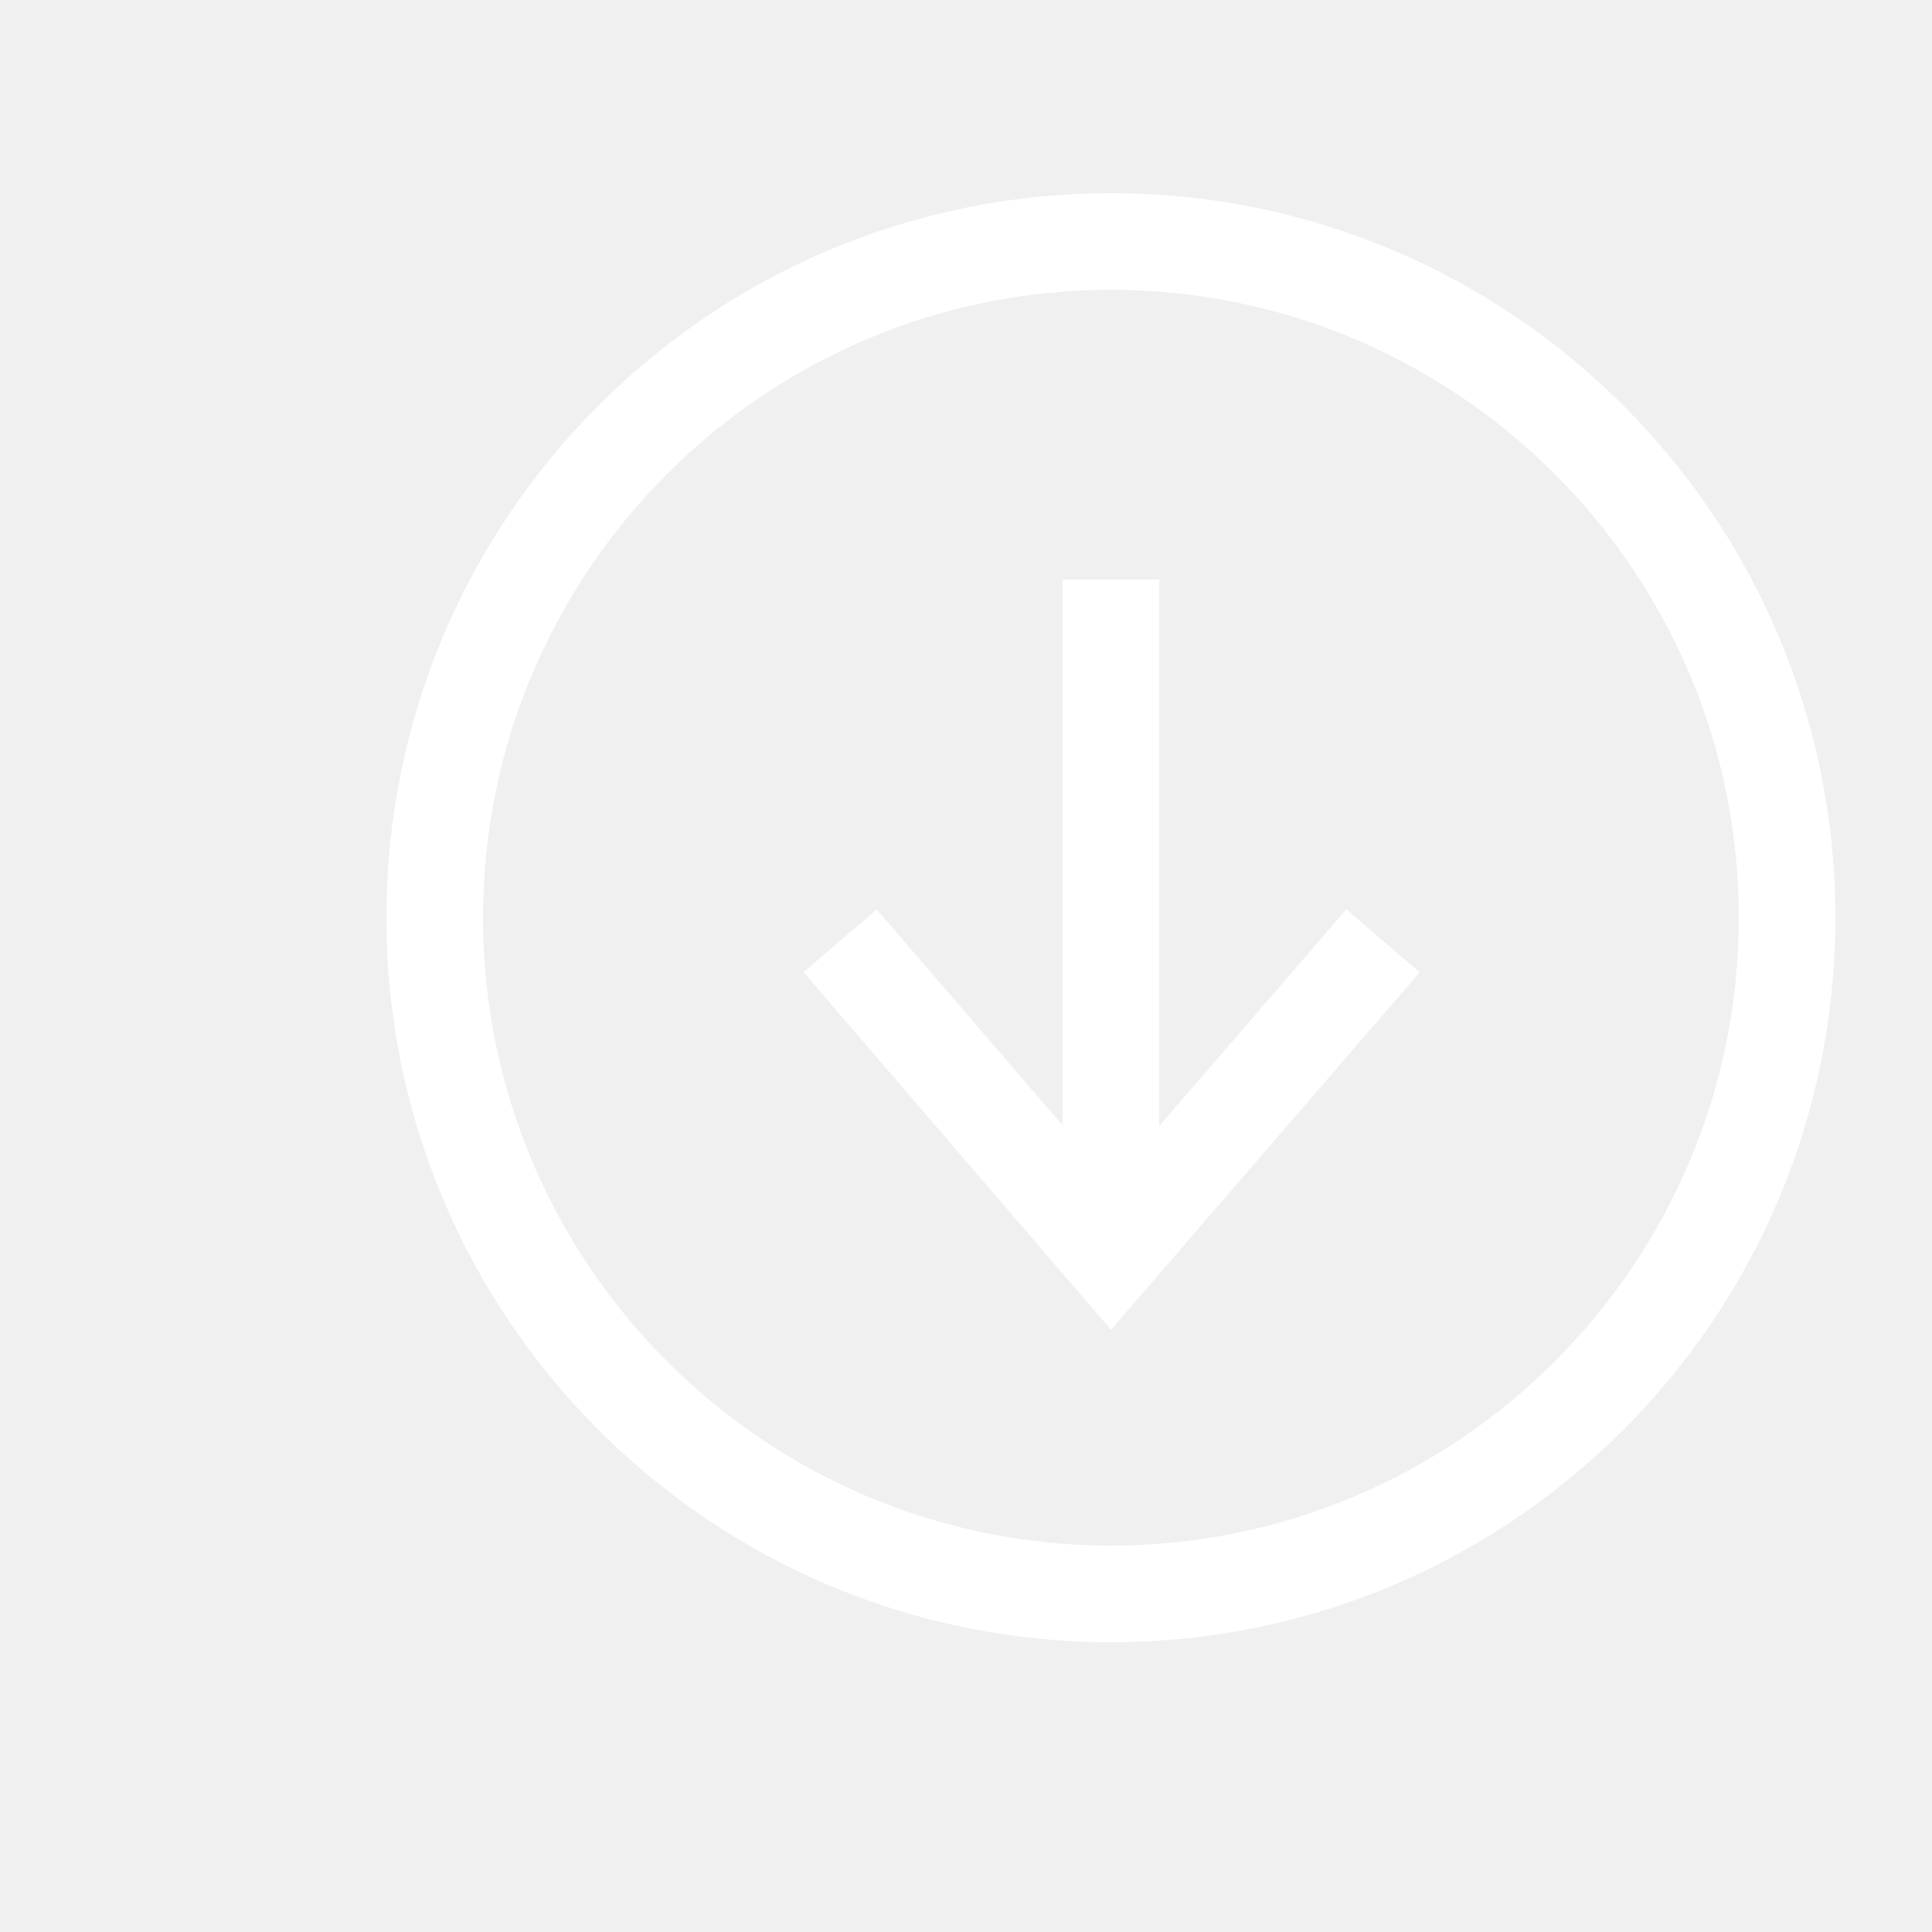
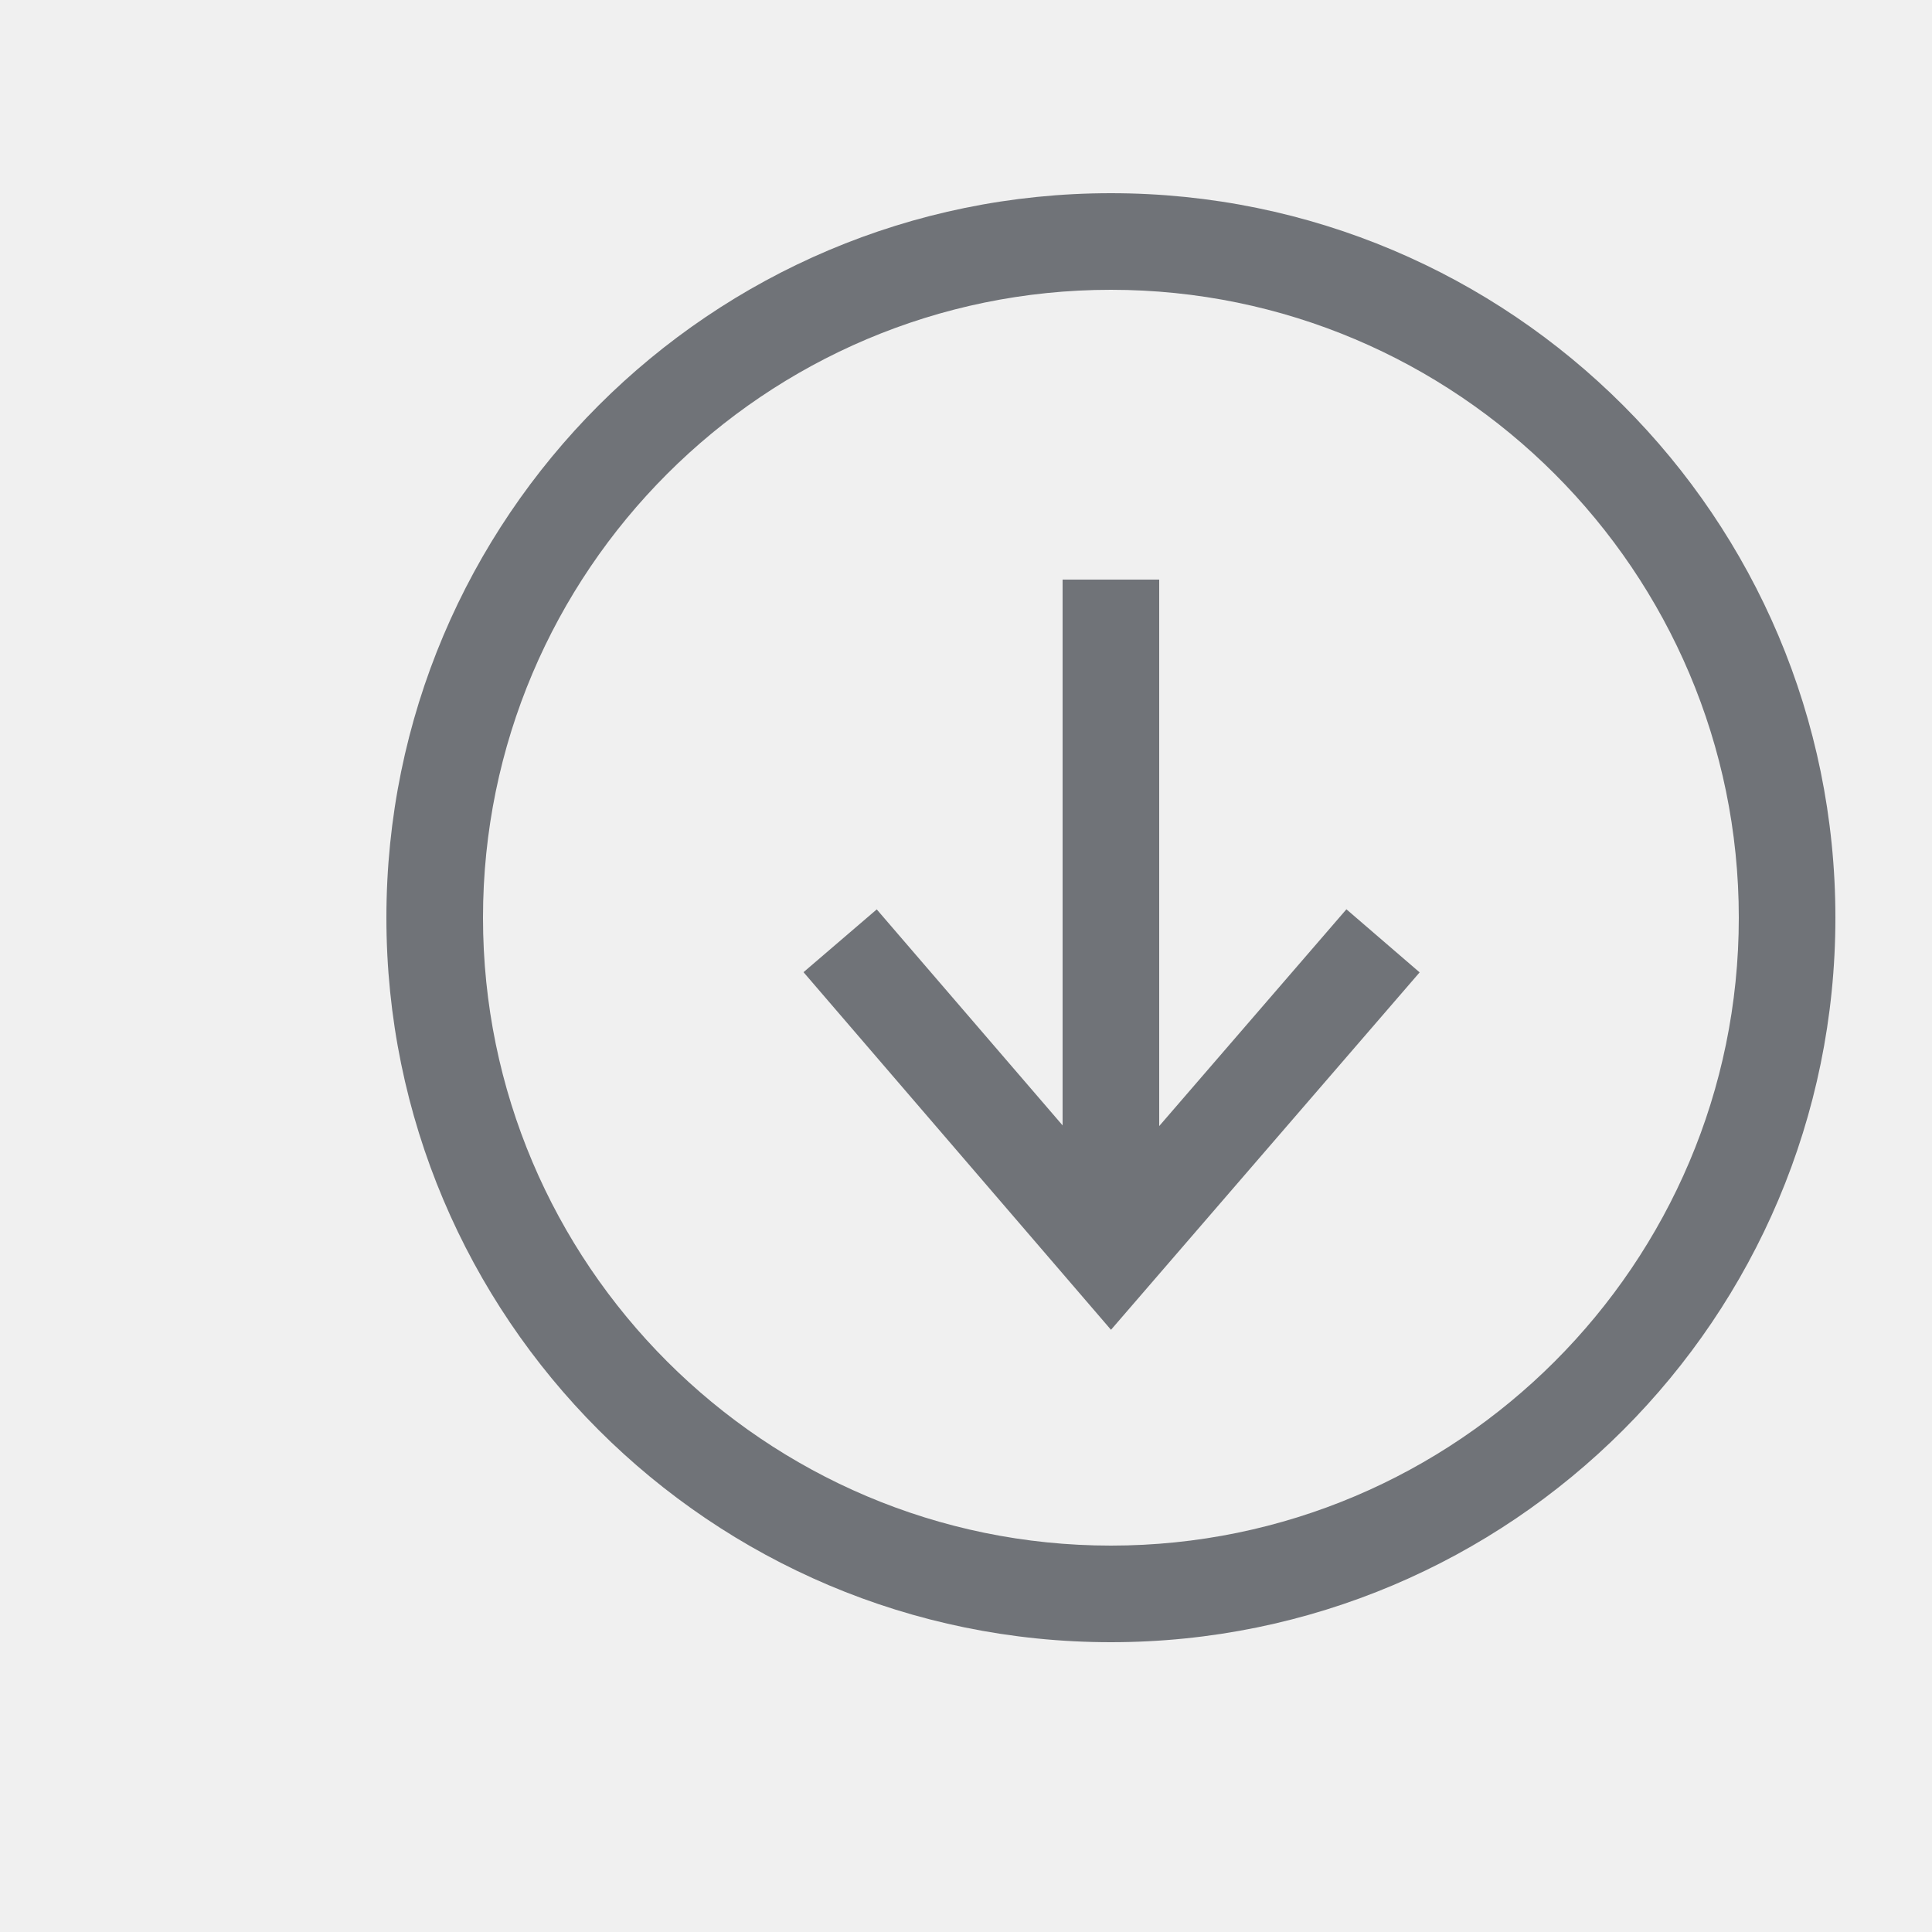
<svg xmlns="http://www.w3.org/2000/svg" viewBox="0 0 20 20">
-   <path d="M12 11.657V6h-1v5.65L9.076 9.414l-.758.65 3.183 3.702 3.195-3.7-.758-.653L12 11.657zM11.5 2C7.358 2 4 5.358 4 9.5c0 4.142 3.358 7.5 7.5 7.5 4.142 0 7.5-3.358 7.5-7.5C19 5.358 15.642 2 11.5 2zm0 14C7.916 16 5 13.084 5 9.5S7.916 3 11.5 3 18 5.916 18 9.5 15.084 16 11.5 16z" fill="#ffffff" fill-rule="evenodd" />
+   <path d="M12 11.657V6h-1v5.65L9.076 9.414l-.758.65 3.183 3.702 3.195-3.7-.758-.653L12 11.657zM11.5 2C7.358 2 4 5.358 4 9.5c0 4.142 3.358 7.5 7.5 7.5 4.142 0 7.5-3.358 7.5-7.5C19 5.358 15.642 2 11.5 2zm0 14C7.916 16 5 13.084 5 9.5S7.916 3 11.5 3 18 5.916 18 9.5 15.084 16 11.5 16z" fill="#707378" fill-rule="evenodd" />
</svg>
